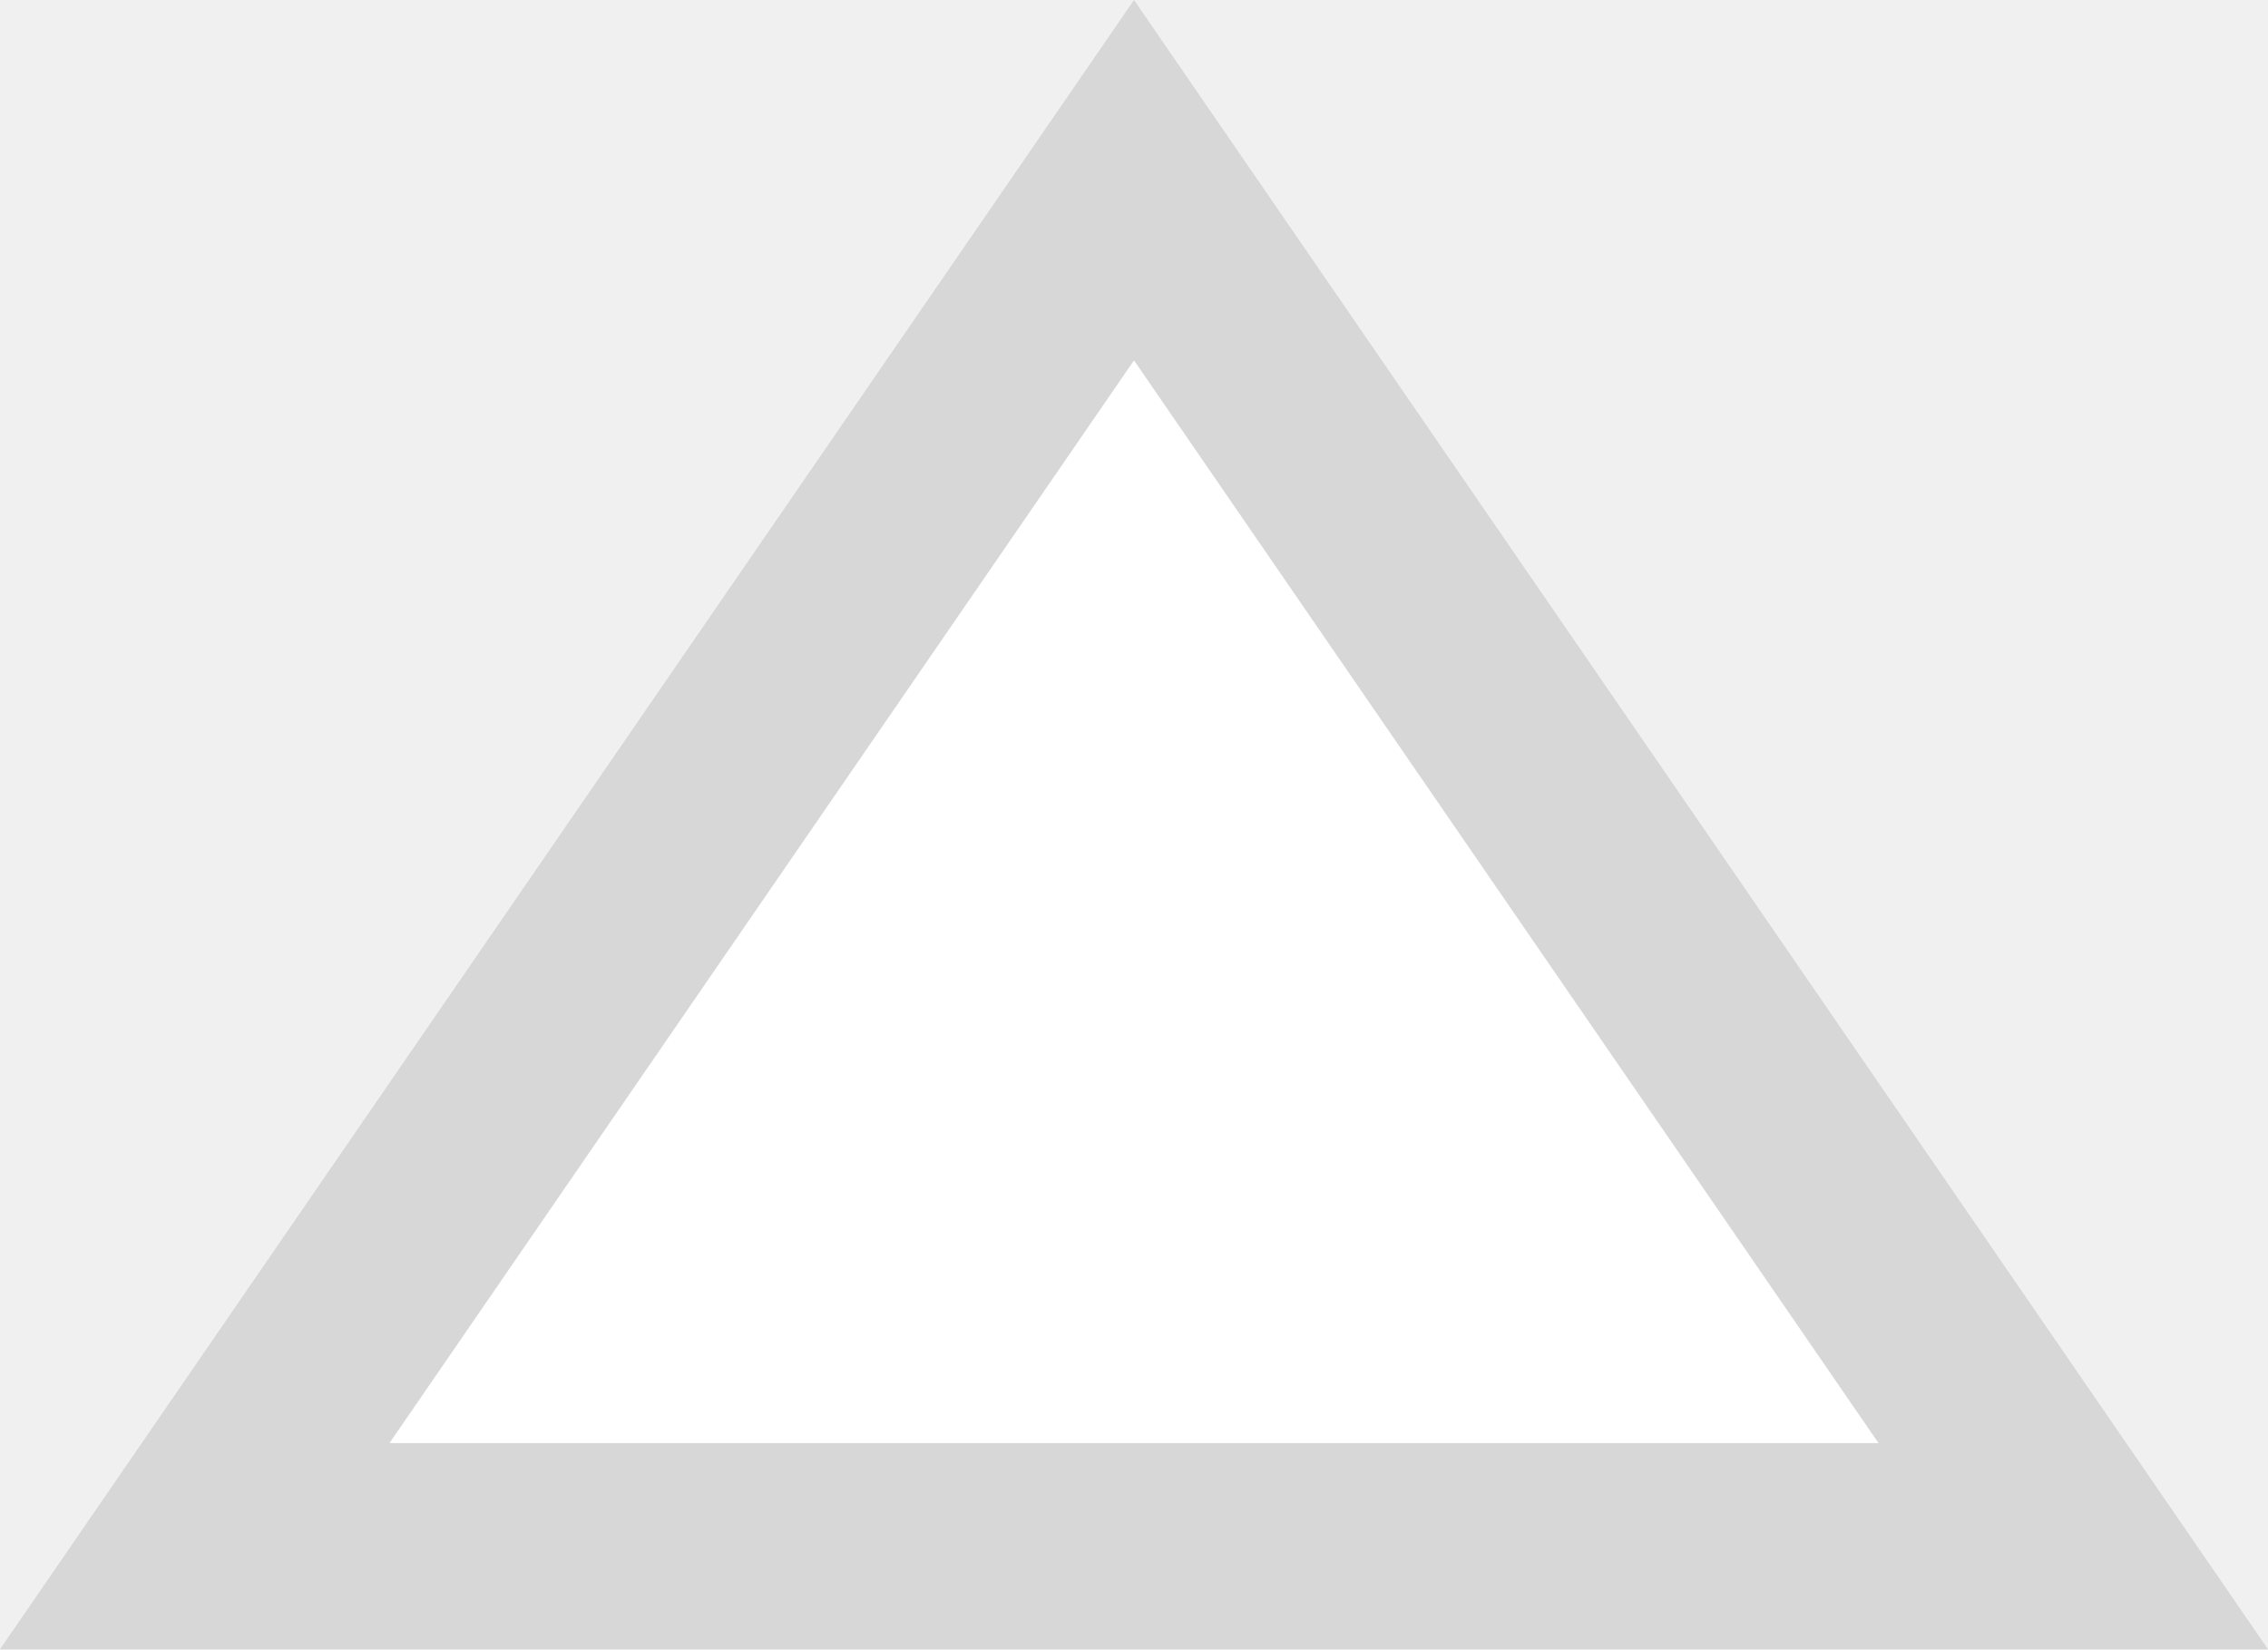
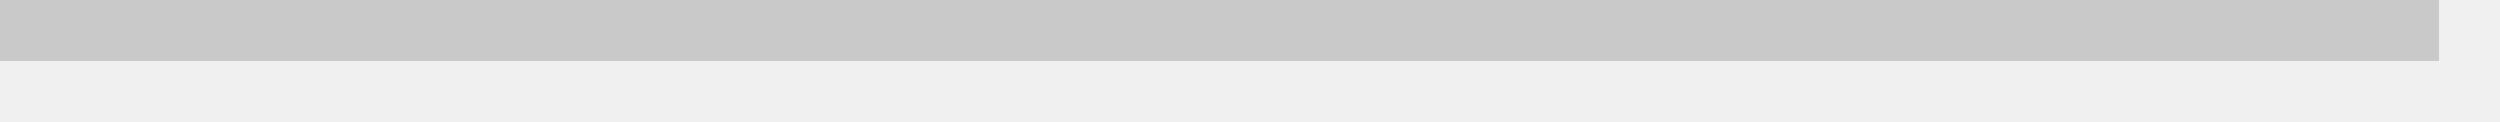
- <svg xmlns="http://www.w3.org/2000/svg" version="1.1" width="11px" height="8px">
-   <g transform="matrix(1 0 0 1 -53 -149 )">
-     <path d="M 53.945 156.5  L 58.5 149.874  L 63.055 156.5  L 53.945 156.5  Z " fill-rule="nonzero" fill="#ffffff" stroke="none" />
-     <path d="M 53 157  L 58.5 149  L 64 157  L 53 157  Z M 58.5 150.748  L 54.889 156  L 62.111 156  L 58.5 150.748  Z " fill-rule="nonzero" fill="#d7d7d7" stroke="none" />
+ <svg xmlns="http://www.w3.org/2000/svg" version="1.1" width="41px" height="2px">
+   <g transform="matrix(1 0 0 1 -6 -223 )">
+     <path d="M 6 223.5  L 46 223.5  " stroke-width="1" stroke="#c9c9c9" fill="none" />
  </g>
</svg>
